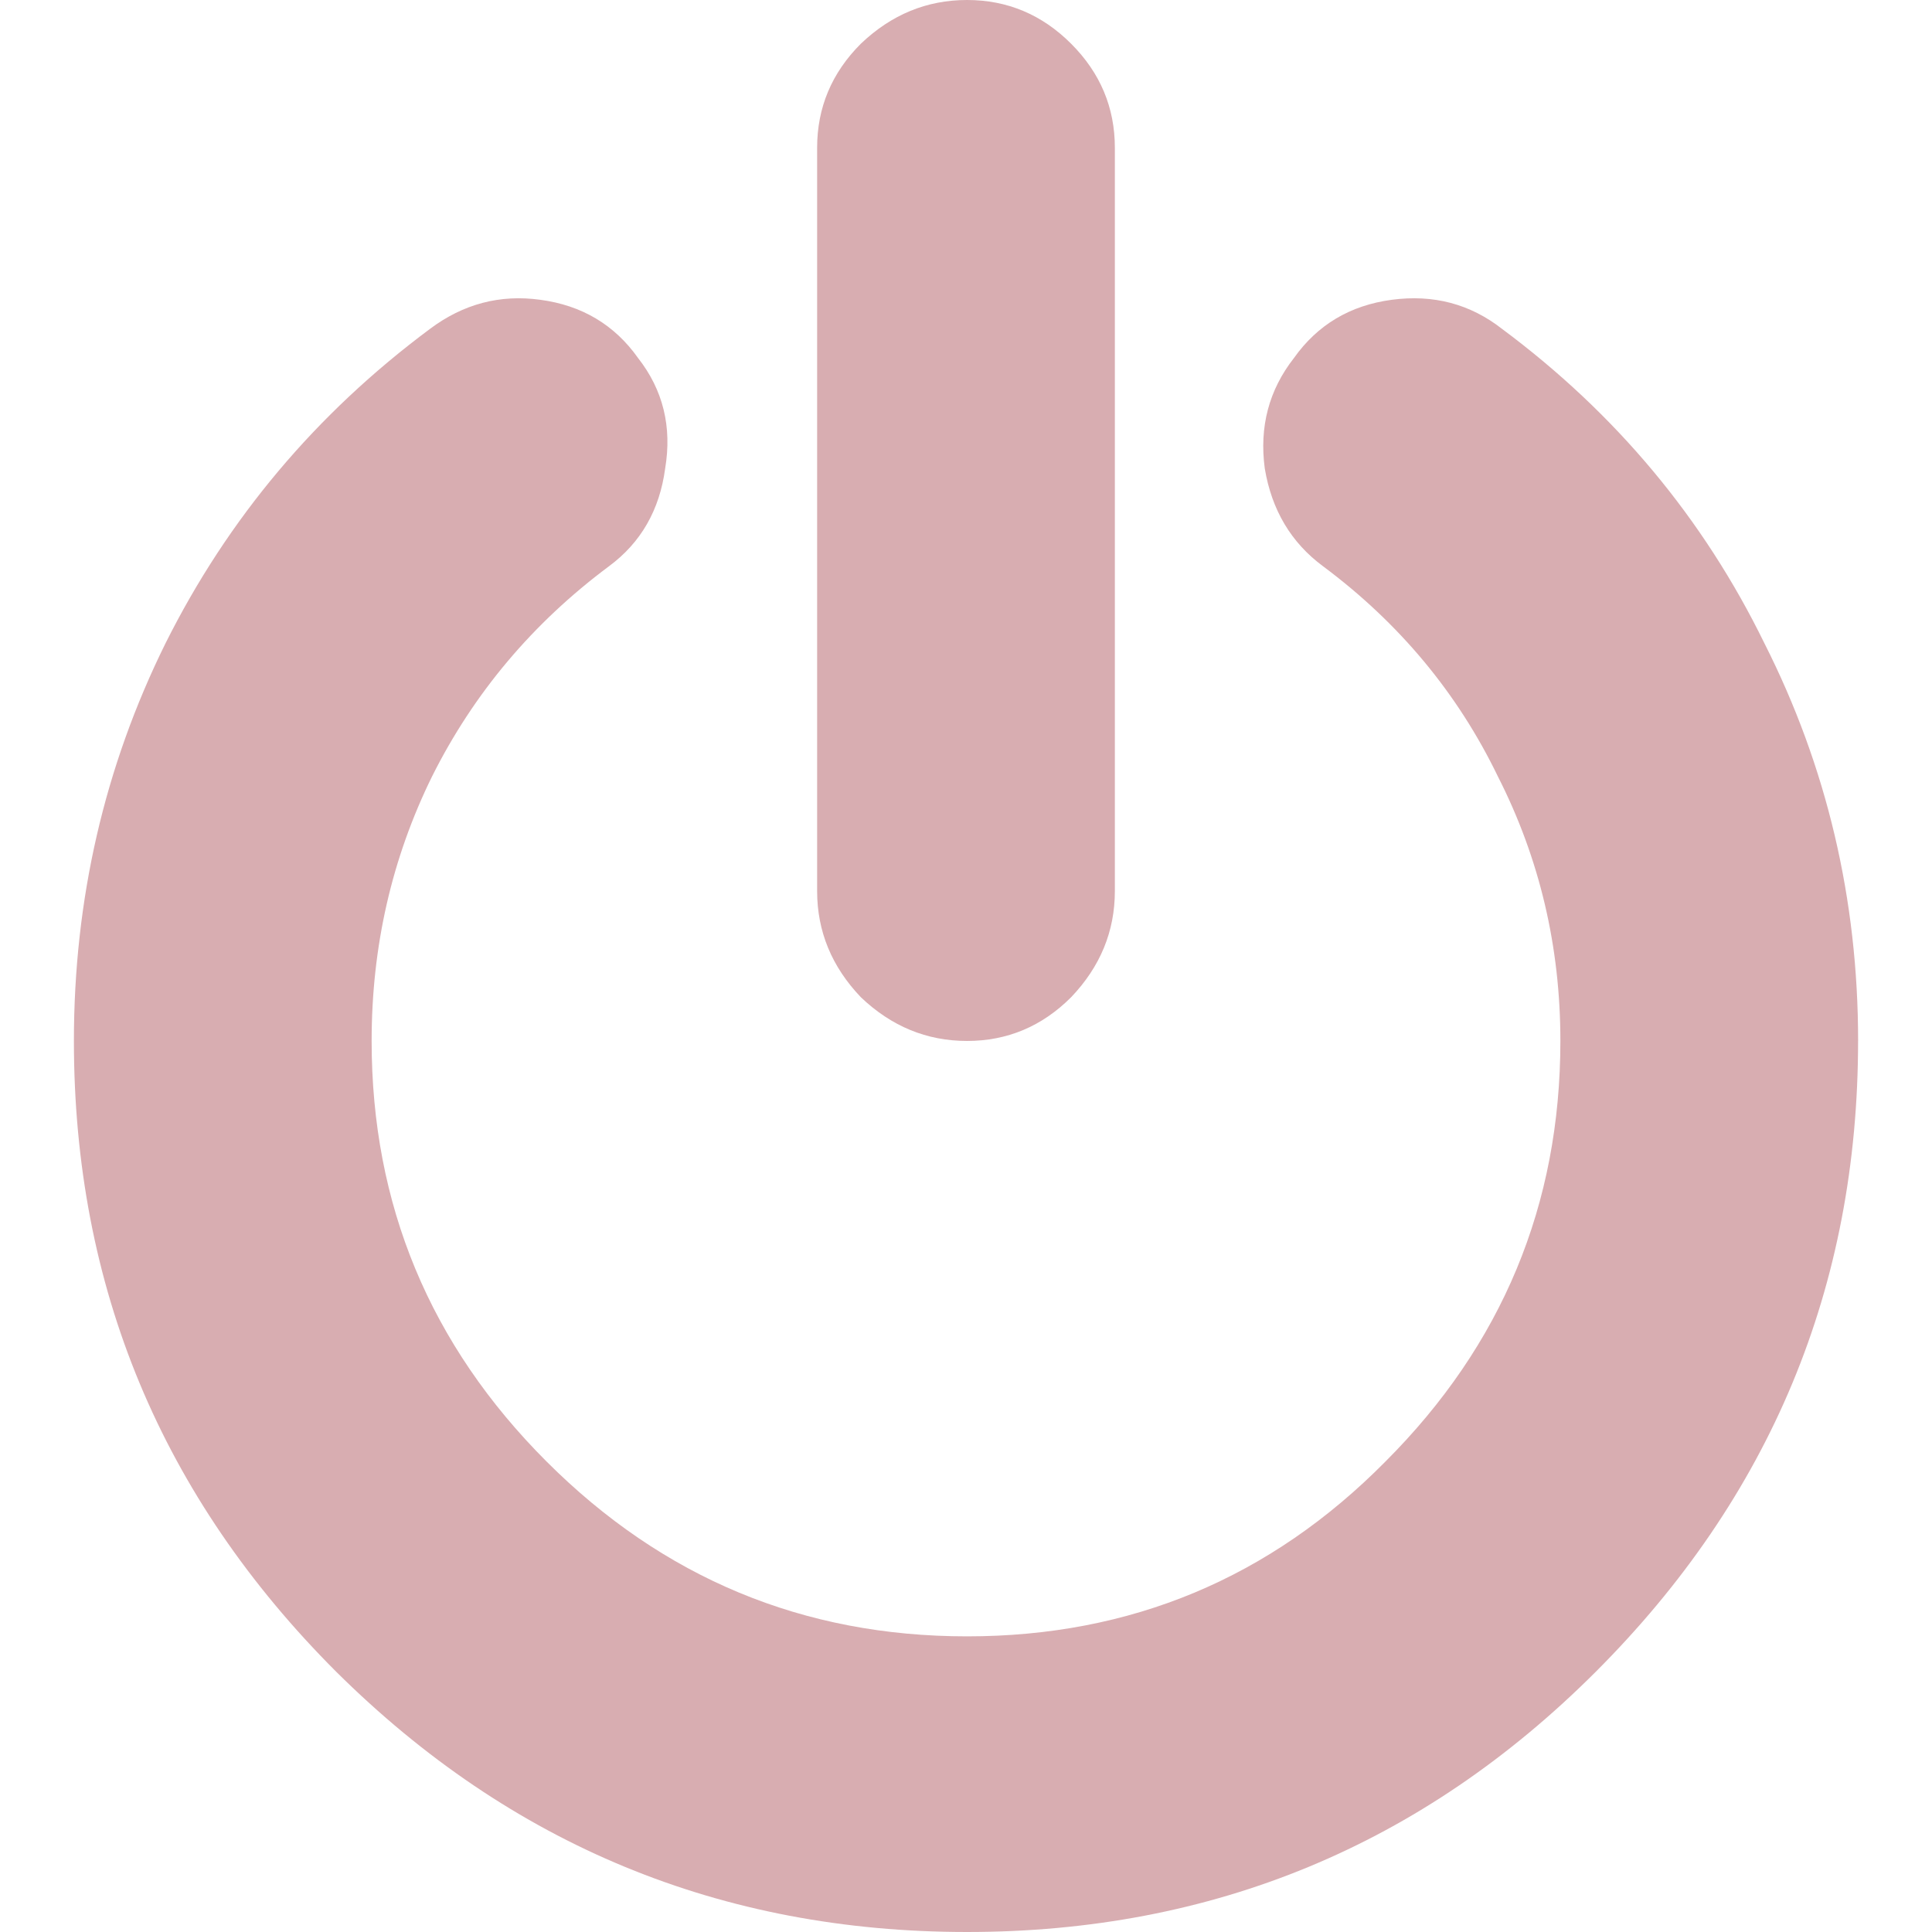
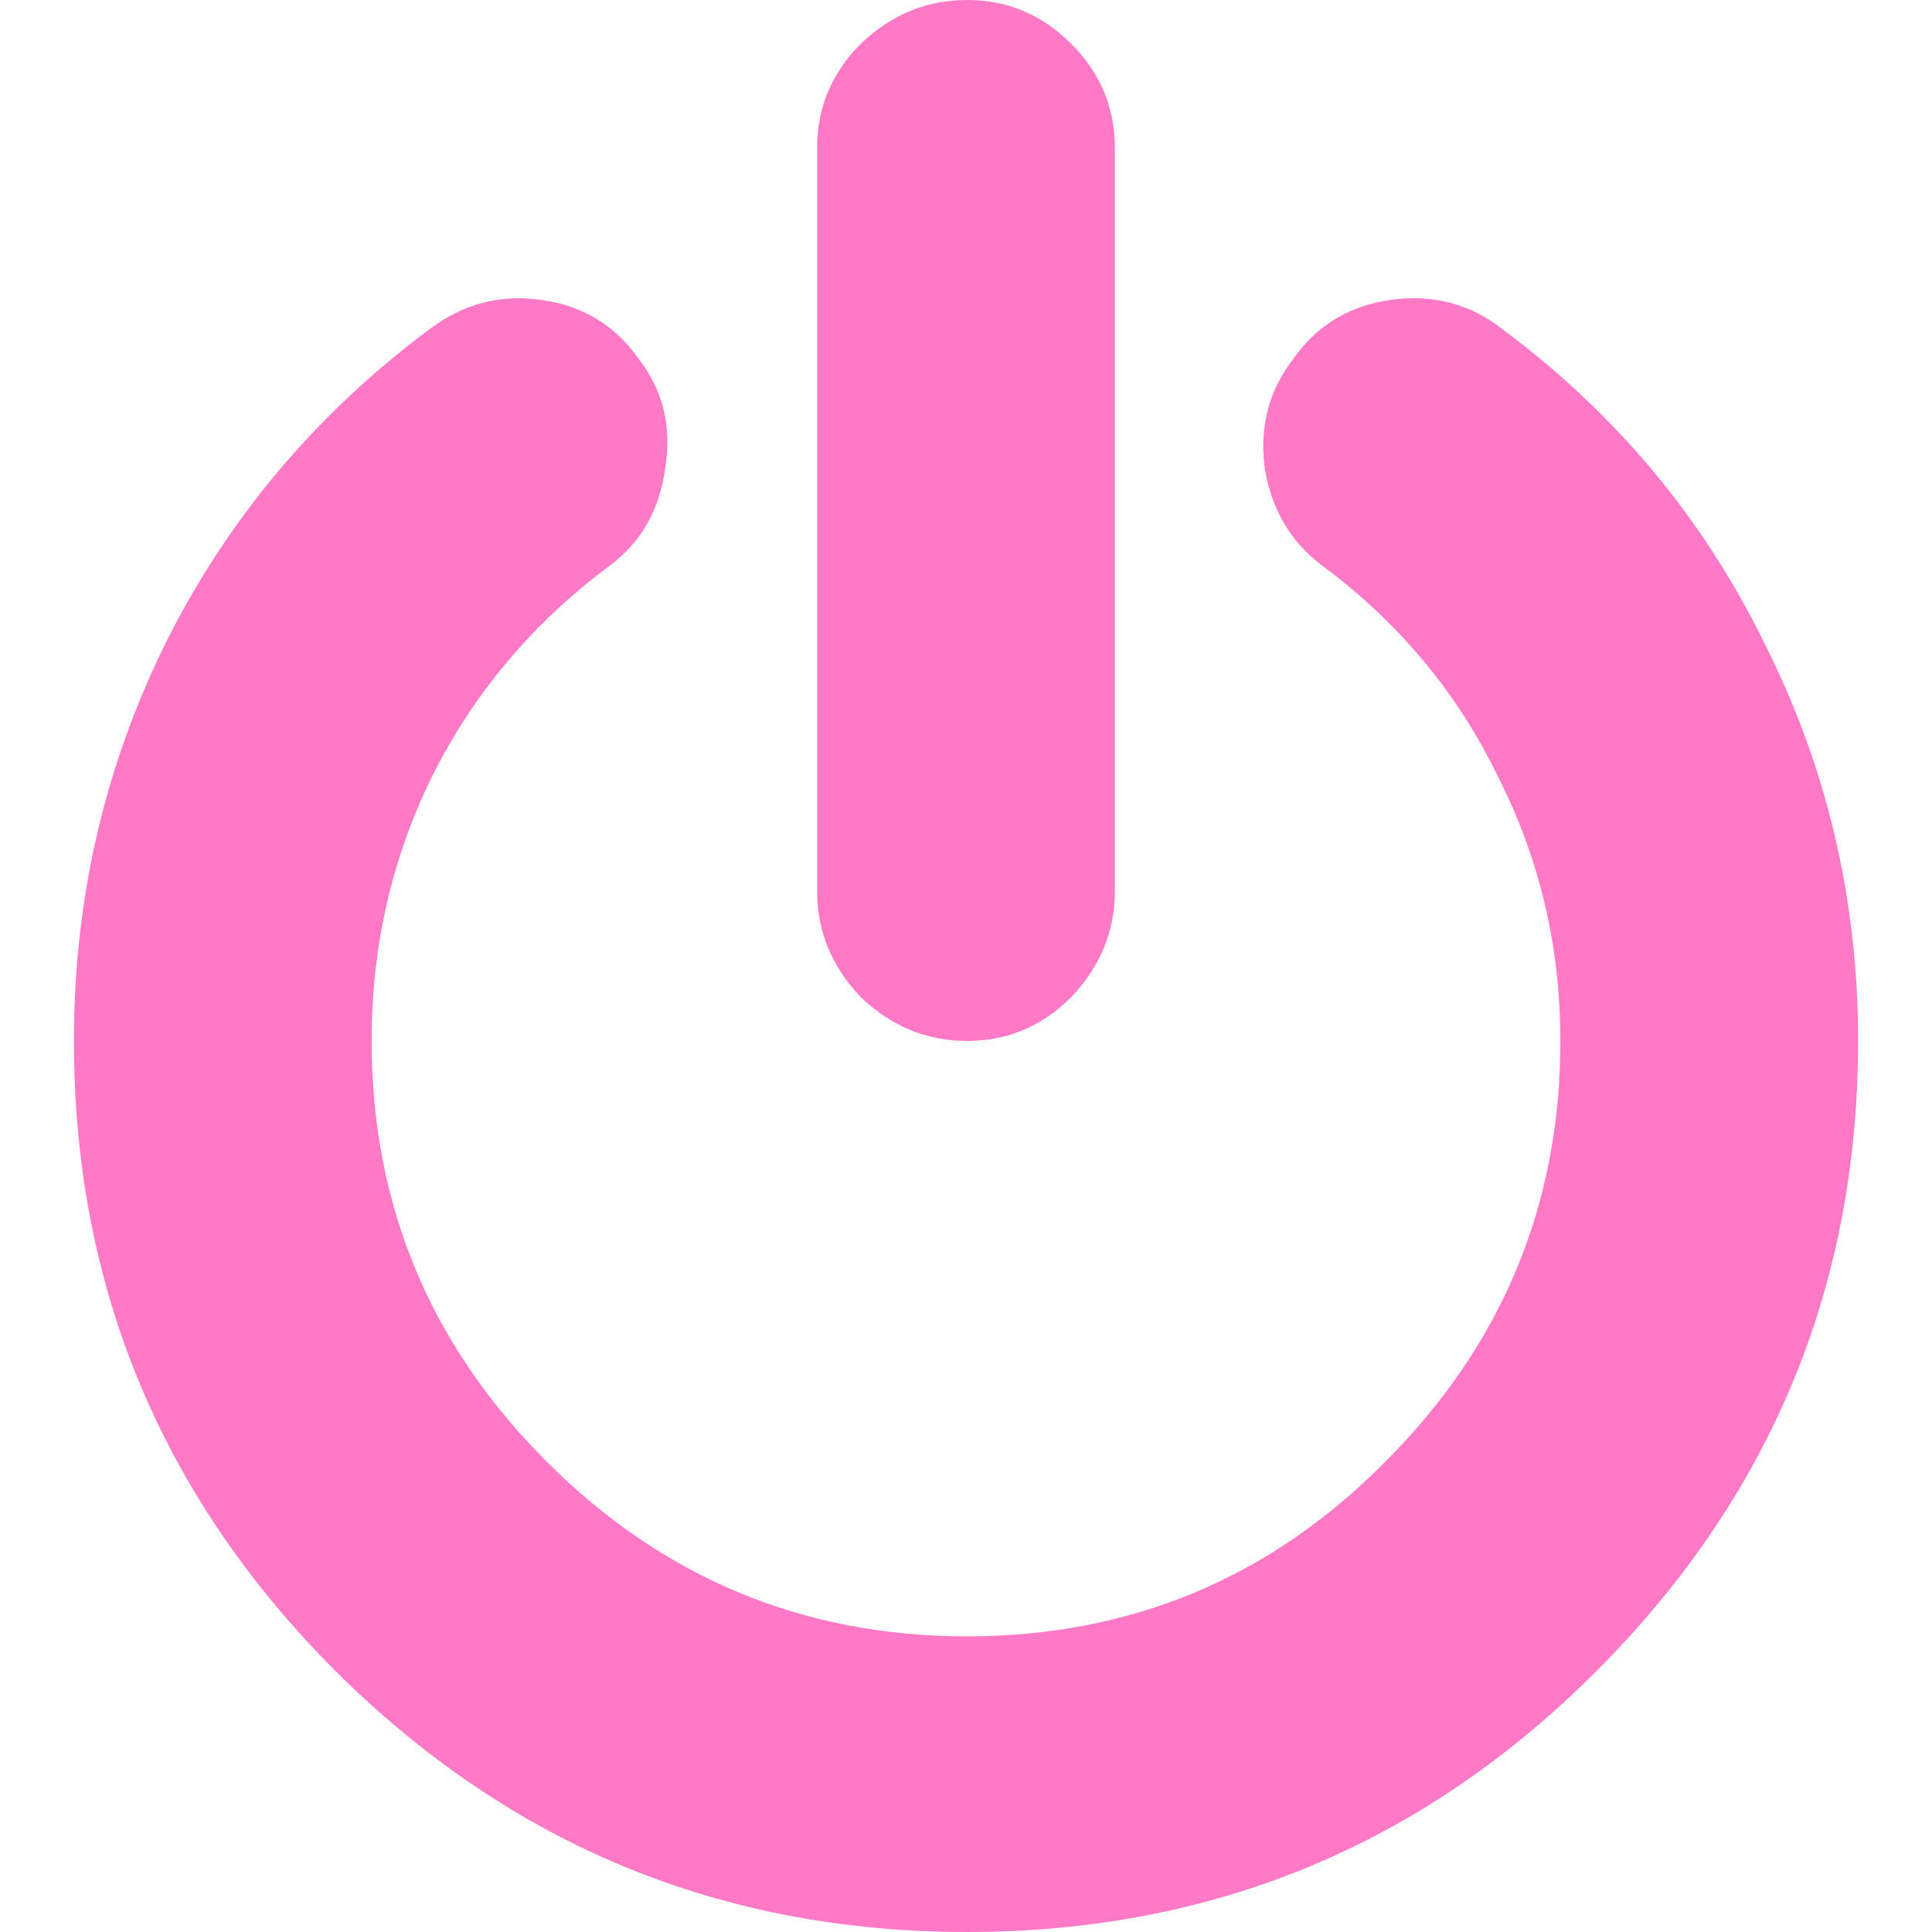
<svg xmlns="http://www.w3.org/2000/svg" width="512" height="512" viewBox="0 0 135.467 135.467" version="1.1" id="svg5">
  <defs id="defs2" />
  <g id="layer1">
-     <path style="font-size:145.977px;font-family:Righteous;-inkscape-font-specification:Righteous;text-align:center;text-anchor:middle;fill:#d8adb1;stroke-width:0.858;fill-opacity:1" d="m 130.284,72.989 q 0,25.838 -18.393,44.231 -18.247,18.247 -44.085,18.247 -25.838,0 -44.231,-18.247 Q 5.182,98.826 5.182,72.989 q 0,-14.89 6.423,-27.882 6.569,-13.138 18.539,-22.043 3.503,-2.628 7.737,-2.044 4.379,0.584 6.861,4.087 2.628,3.357 1.898,7.737 -0.584,4.379 -3.941,6.861 -8.029,5.985 -12.408,14.744 -4.233,8.613 -4.233,18.539 0,17.225 12.262,29.487 12.262,12.262 29.487,12.262 17.225,0 29.341,-12.262 12.262,-12.262 12.262,-29.487 0,-9.926 -4.379,-18.539 -4.233,-8.759 -12.262,-14.744 -3.357,-2.482 -4.087,-6.861 -0.584,-4.379 2.044,-7.737 2.482,-3.503 6.861,-4.087 4.379,-0.584 7.737,2.044 11.97,8.905 18.393,22.043 6.569,12.992 6.569,27.882 z M 78.171,10.364 v 52.114 q 0,4.233 -3.066,7.445 -3.066,3.066 -7.299,3.066 -4.233,0 -7.445,-3.066 -3.066,-3.211 -3.066,-7.445 V 10.364 q 0,-4.233 3.066,-7.299 Q 63.573,4.9438476e-6 67.806,4.9438476e-6 q 4.233,0 7.299,3.066 3.066,3.066 3.066,7.299 z" id="text236" aria-label="" />
+     <path style="font-size:145.977px;font-family:Righteous;-inkscape-font-specification:Righteous;text-align:center;text-anchor:middle;fill:#FF79C6;stroke-width:0.858;fill-opacity:1" d="m 130.284,72.989 q 0,25.838 -18.393,44.231 -18.247,18.247 -44.085,18.247 -25.838,0 -44.231,-18.247 Q 5.182,98.826 5.182,72.989 q 0,-14.89 6.423,-27.882 6.569,-13.138 18.539,-22.043 3.503,-2.628 7.737,-2.044 4.379,0.584 6.861,4.087 2.628,3.357 1.898,7.737 -0.584,4.379 -3.941,6.861 -8.029,5.985 -12.408,14.744 -4.233,8.613 -4.233,18.539 0,17.225 12.262,29.487 12.262,12.262 29.487,12.262 17.225,0 29.341,-12.262 12.262,-12.262 12.262,-29.487 0,-9.926 -4.379,-18.539 -4.233,-8.759 -12.262,-14.744 -3.357,-2.482 -4.087,-6.861 -0.584,-4.379 2.044,-7.737 2.482,-3.503 6.861,-4.087 4.379,-0.584 7.737,2.044 11.97,8.905 18.393,22.043 6.569,12.992 6.569,27.882 z M 78.171,10.364 v 52.114 q 0,4.233 -3.066,7.445 -3.066,3.066 -7.299,3.066 -4.233,0 -7.445,-3.066 -3.066,-3.211 -3.066,-7.445 V 10.364 q 0,-4.233 3.066,-7.299 Q 63.573,4.9438476e-6 67.806,4.9438476e-6 q 4.233,0 7.299,3.066 3.066,3.066 3.066,7.299 z" id="text236" aria-label="" />
  </g>
</svg>
